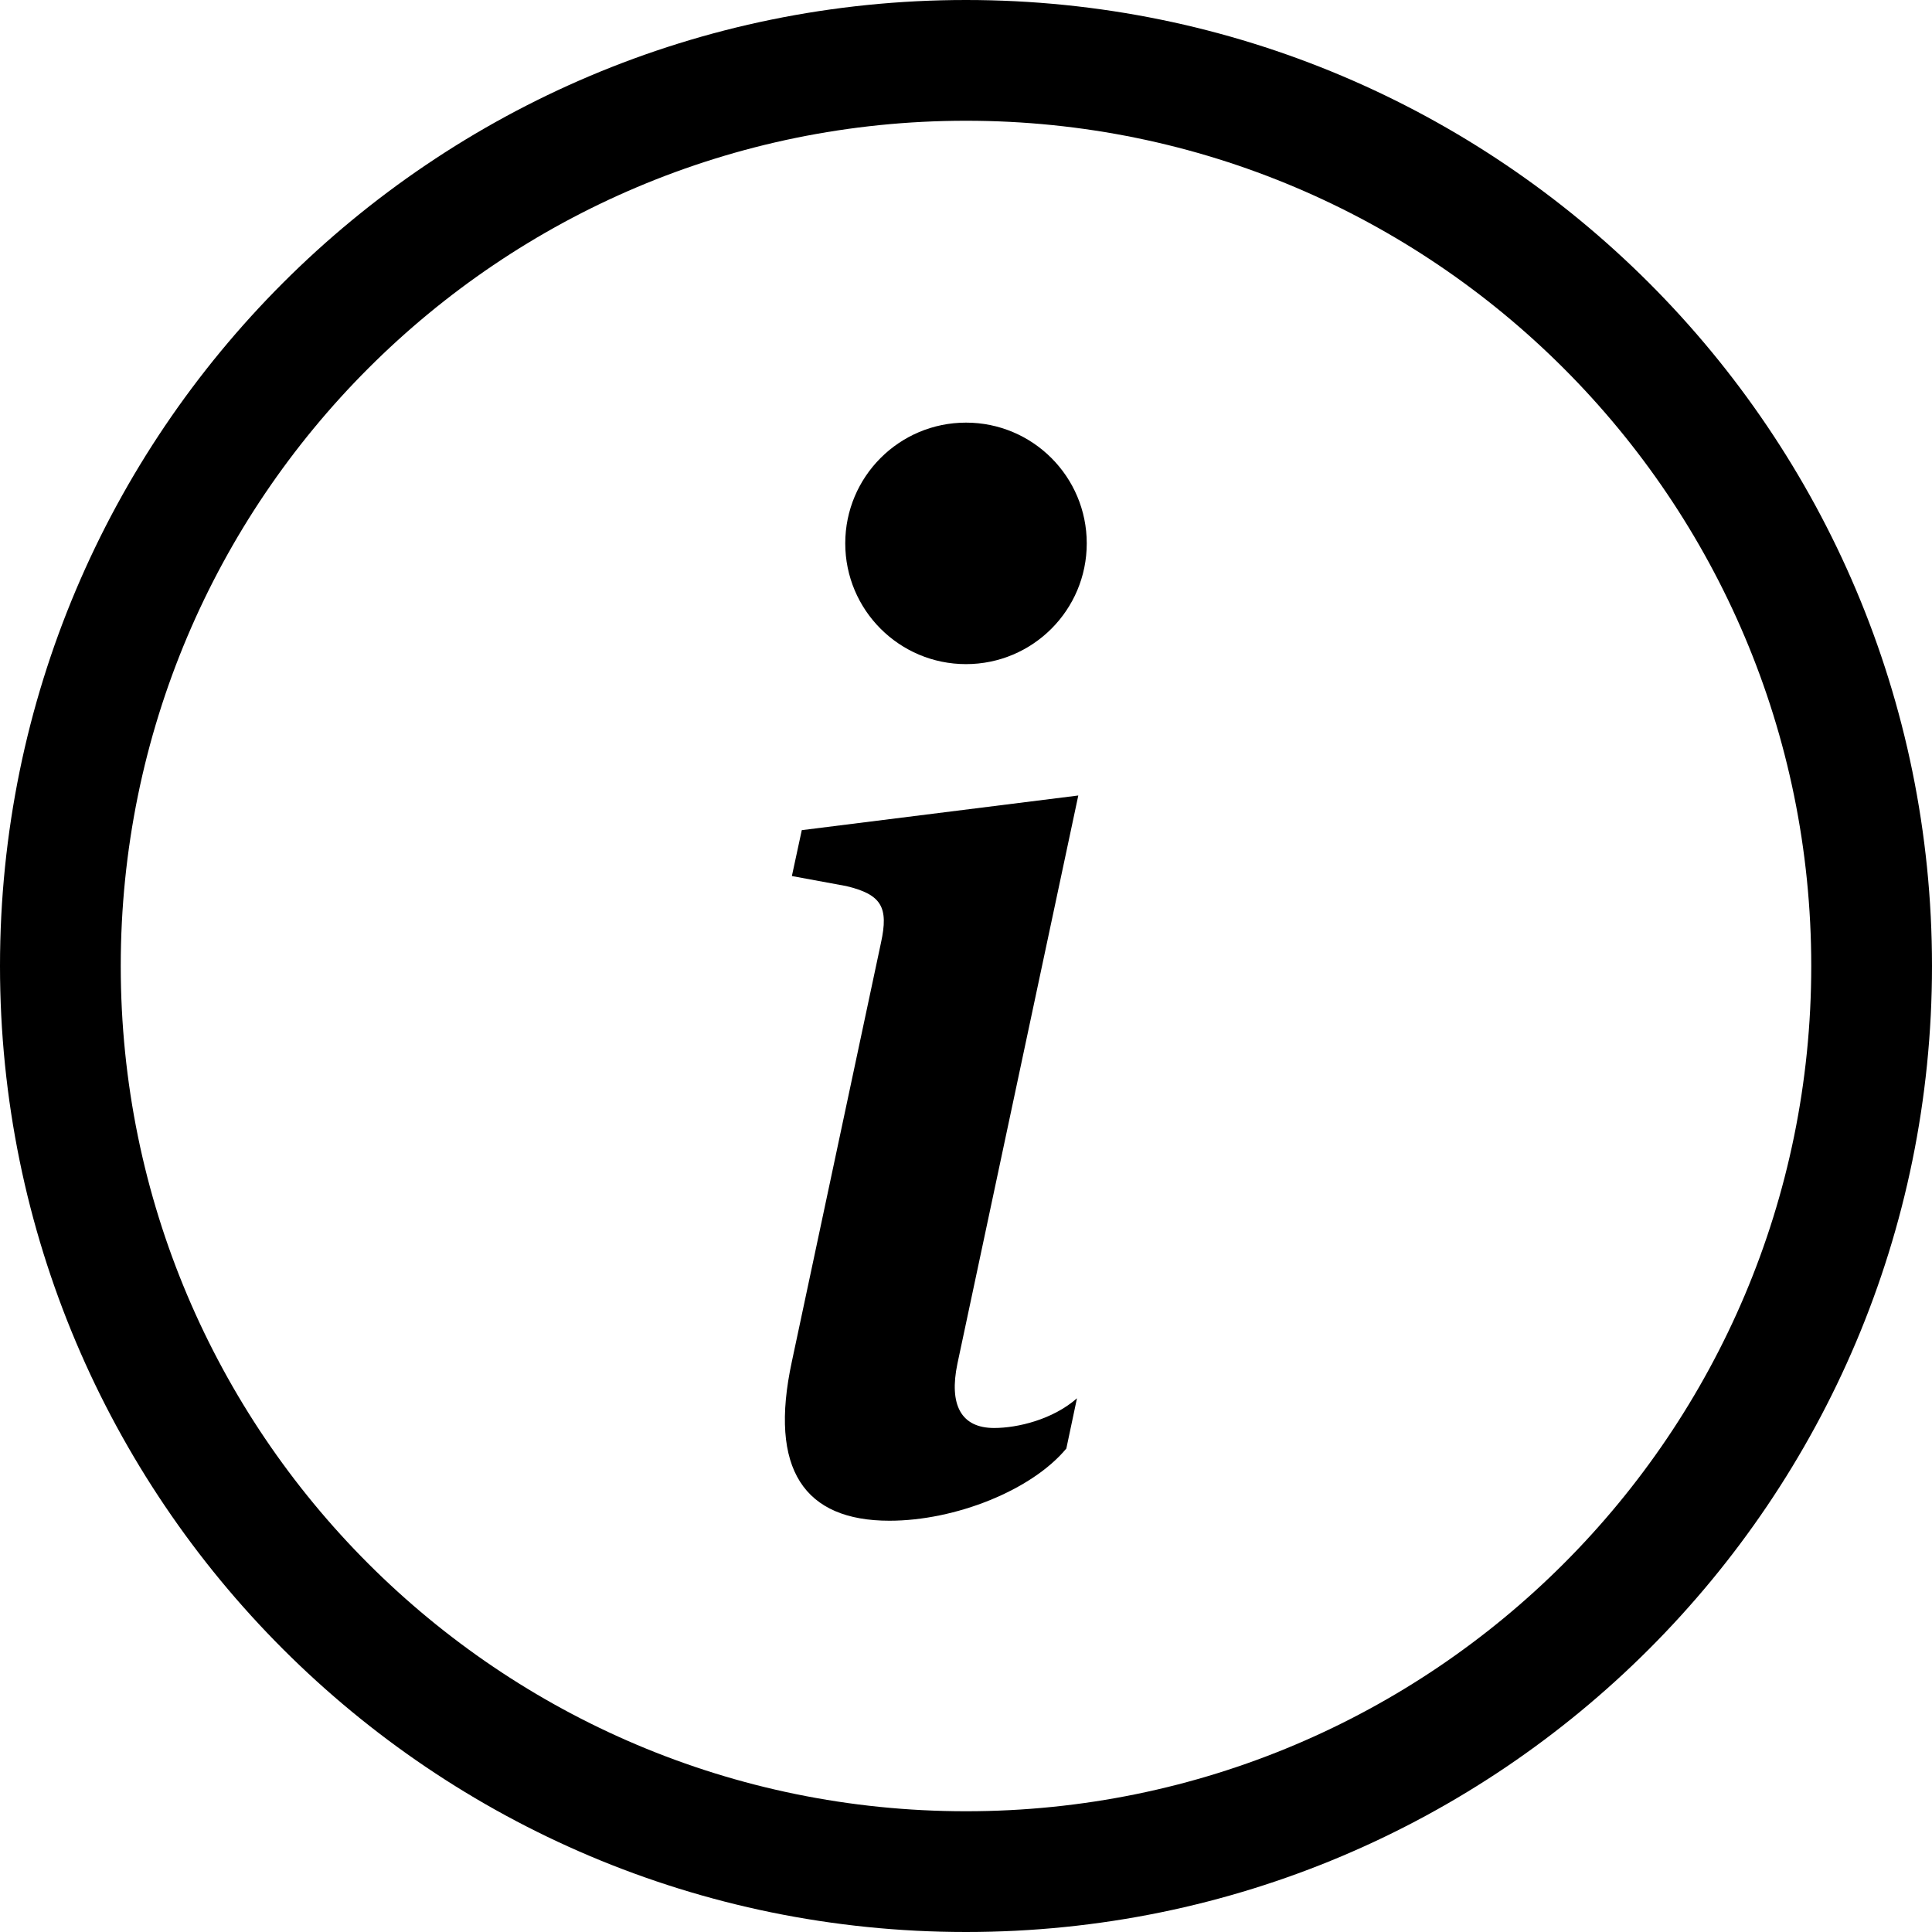
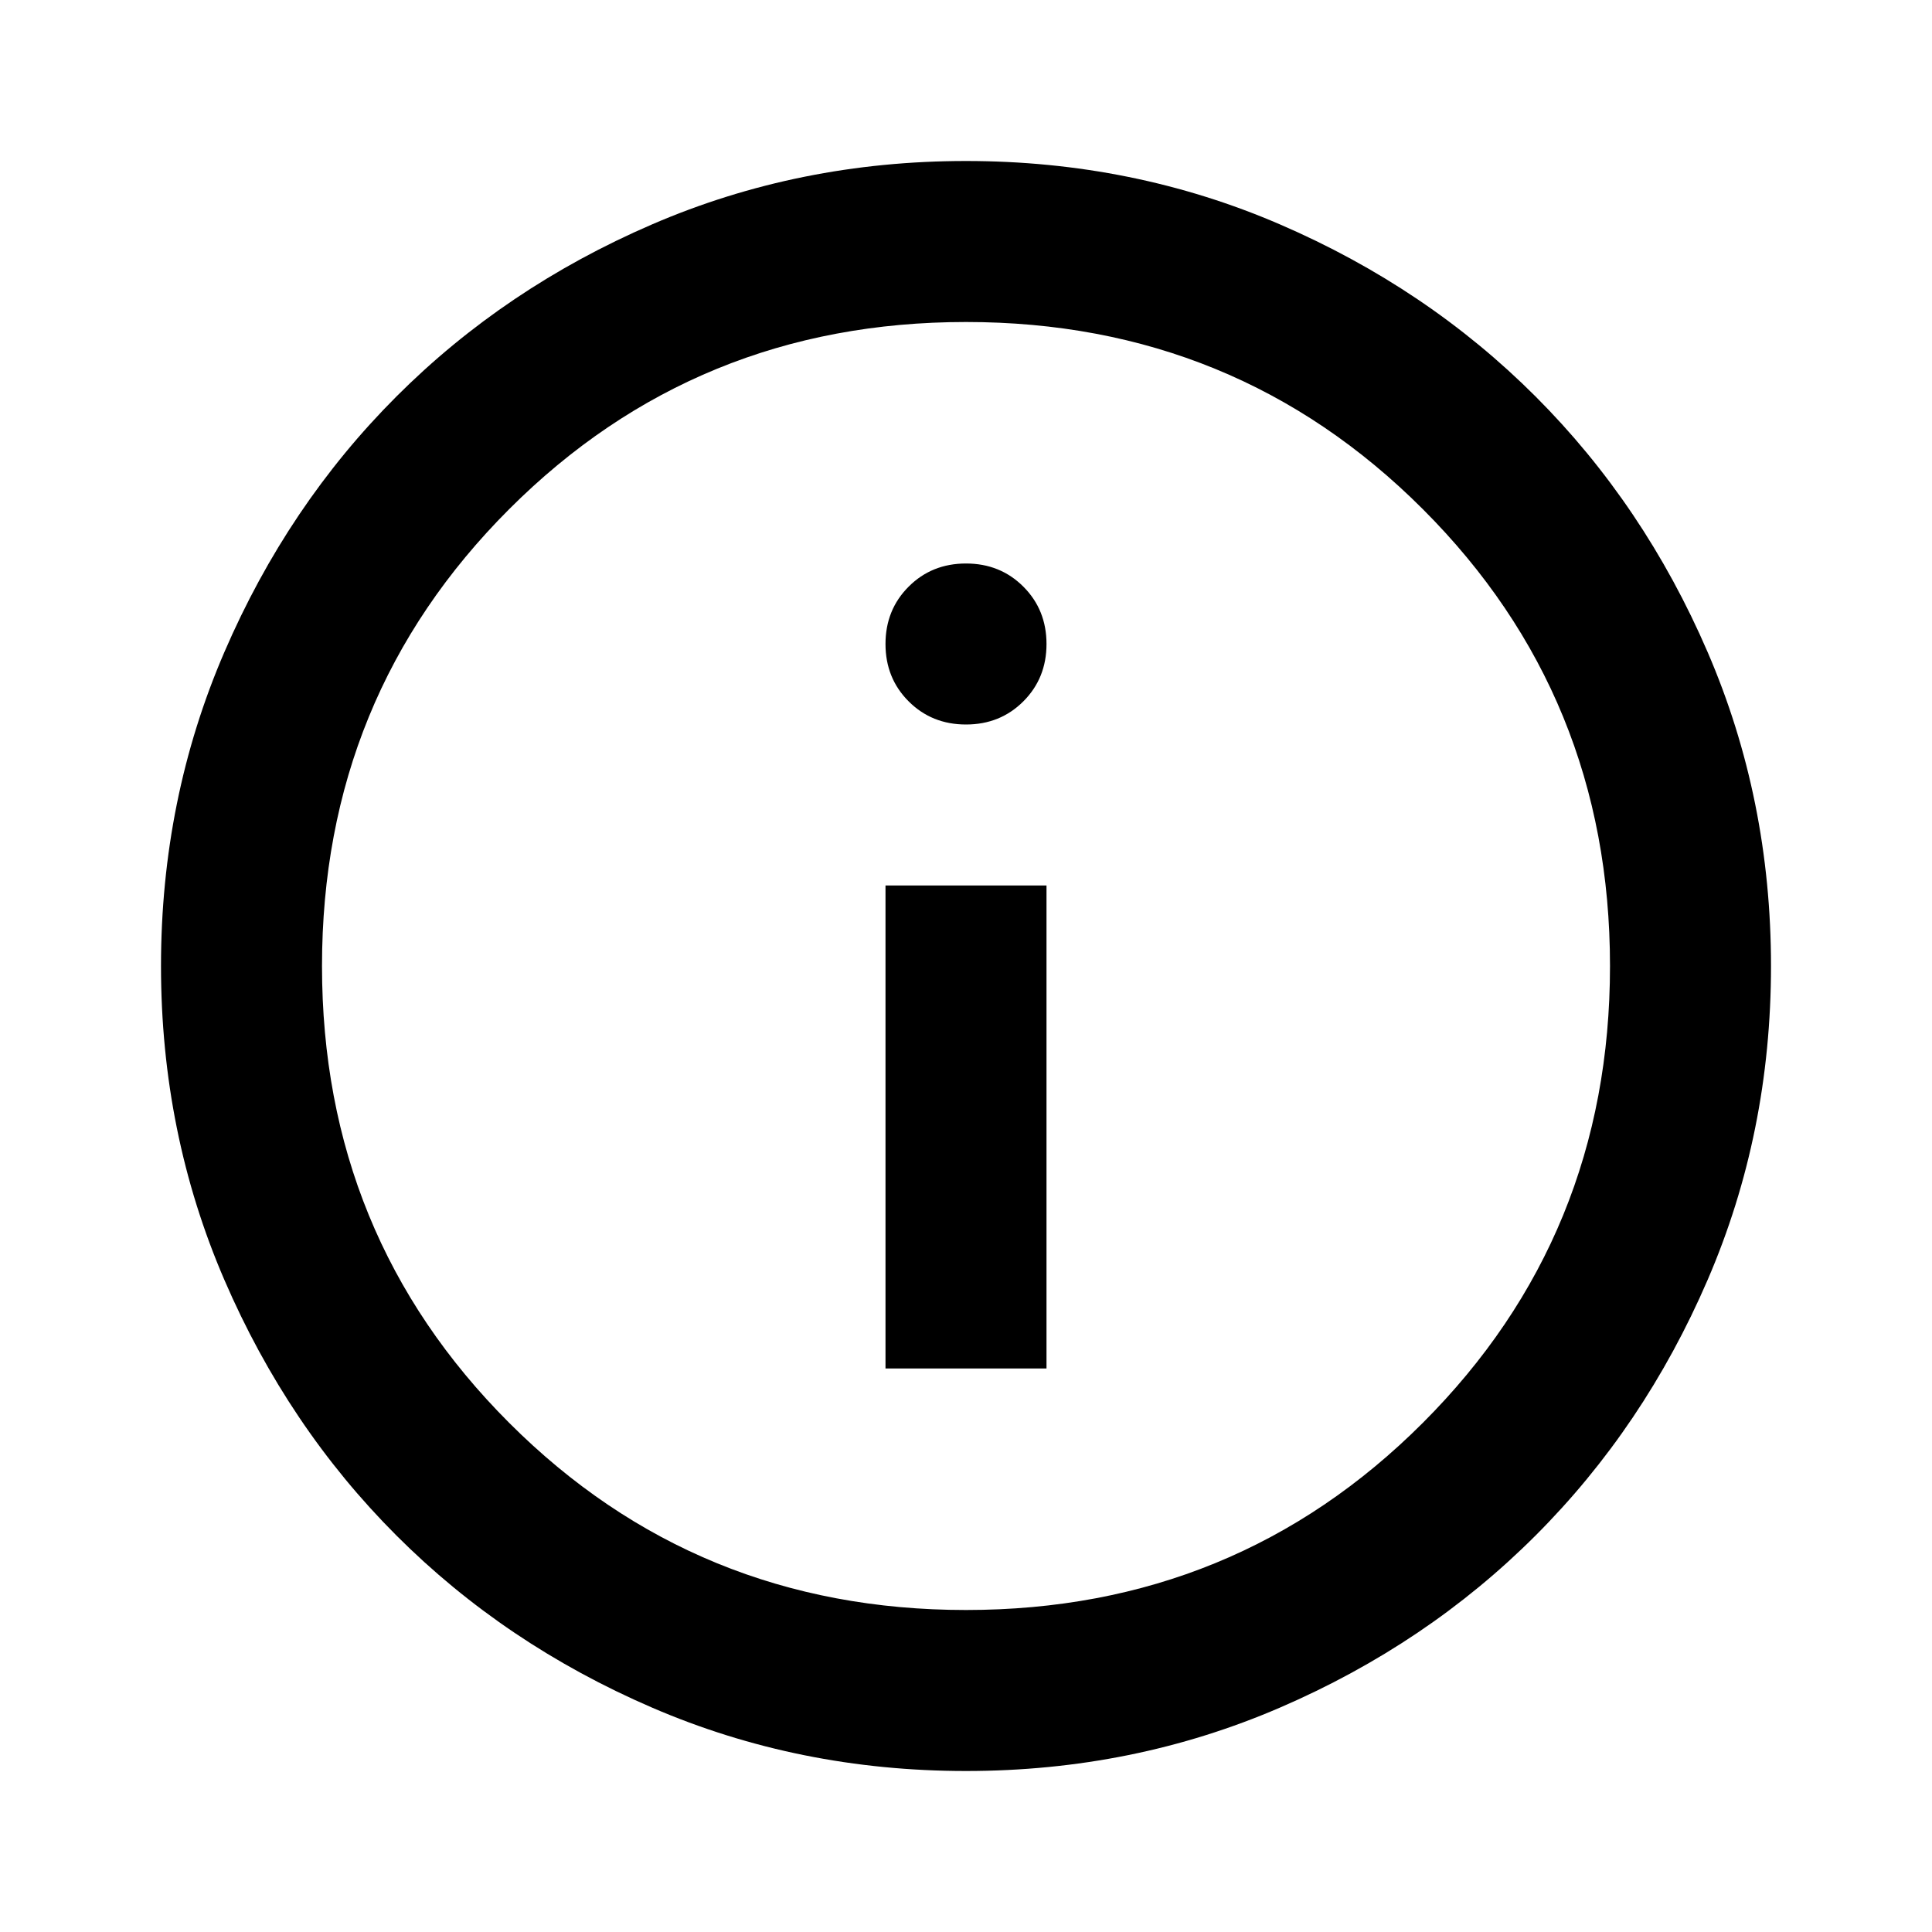
- <svg xmlns="http://www.w3.org/2000/svg" width="120" height="120" fill="currentColor" class="bi bi-info-circle" viewBox="0 0 16 16">
-   <path d="M8 15A7 7 0 1 1 8 1a7 7 0 0 1 0 14m0 1A8 8 0 1 0 8 0a8 8 0 0 0 0 16" />
-   <path d="m8.93 6.588-2.29.287-.082.38.45.083c.294.07.352.176.288.469l-.738 3.468c-.194.897.105 1.319.808 1.319.545 0 1.178-.252 1.465-.598l.088-.416c-.2.176-.492.246-.686.246-.275 0-.375-.193-.304-.533zM9 4.5a1 1 0 1 1-2 0 1 1 0 0 1 2 0" />
+ <svg xmlns="http://www.w3.org/2000/svg" height="24px" viewBox="0 -960 960 960" width="24px" fill="#000">
+   <path d="M440-280h80v-240h-80v240Zm68.5-331.5Q520-623 520-640t-11.5-28.5Q497-680 480-680t-28.5 11.5Q440-657 440-640t11.5 28.5Q463-600 480-600t28.5-11.5ZM480-80q-83 0-156-31.5T197-197q-54-54-85.5-127T80-480q0-83 31.5-156T197-763q54-54 127-85.5T480-880q83 0 156 31.5T763-763q54 54 85.5 127T880-480q0 83-31.5 156T763-197q-54 54-127 85.5T480-80Zm0-80q134 0 227-93t93-227q0-134-93-227t-227-93q-134 0-227 93t-93 227q0 134 93 227t227 93Zm0-320Z" />
</svg>
